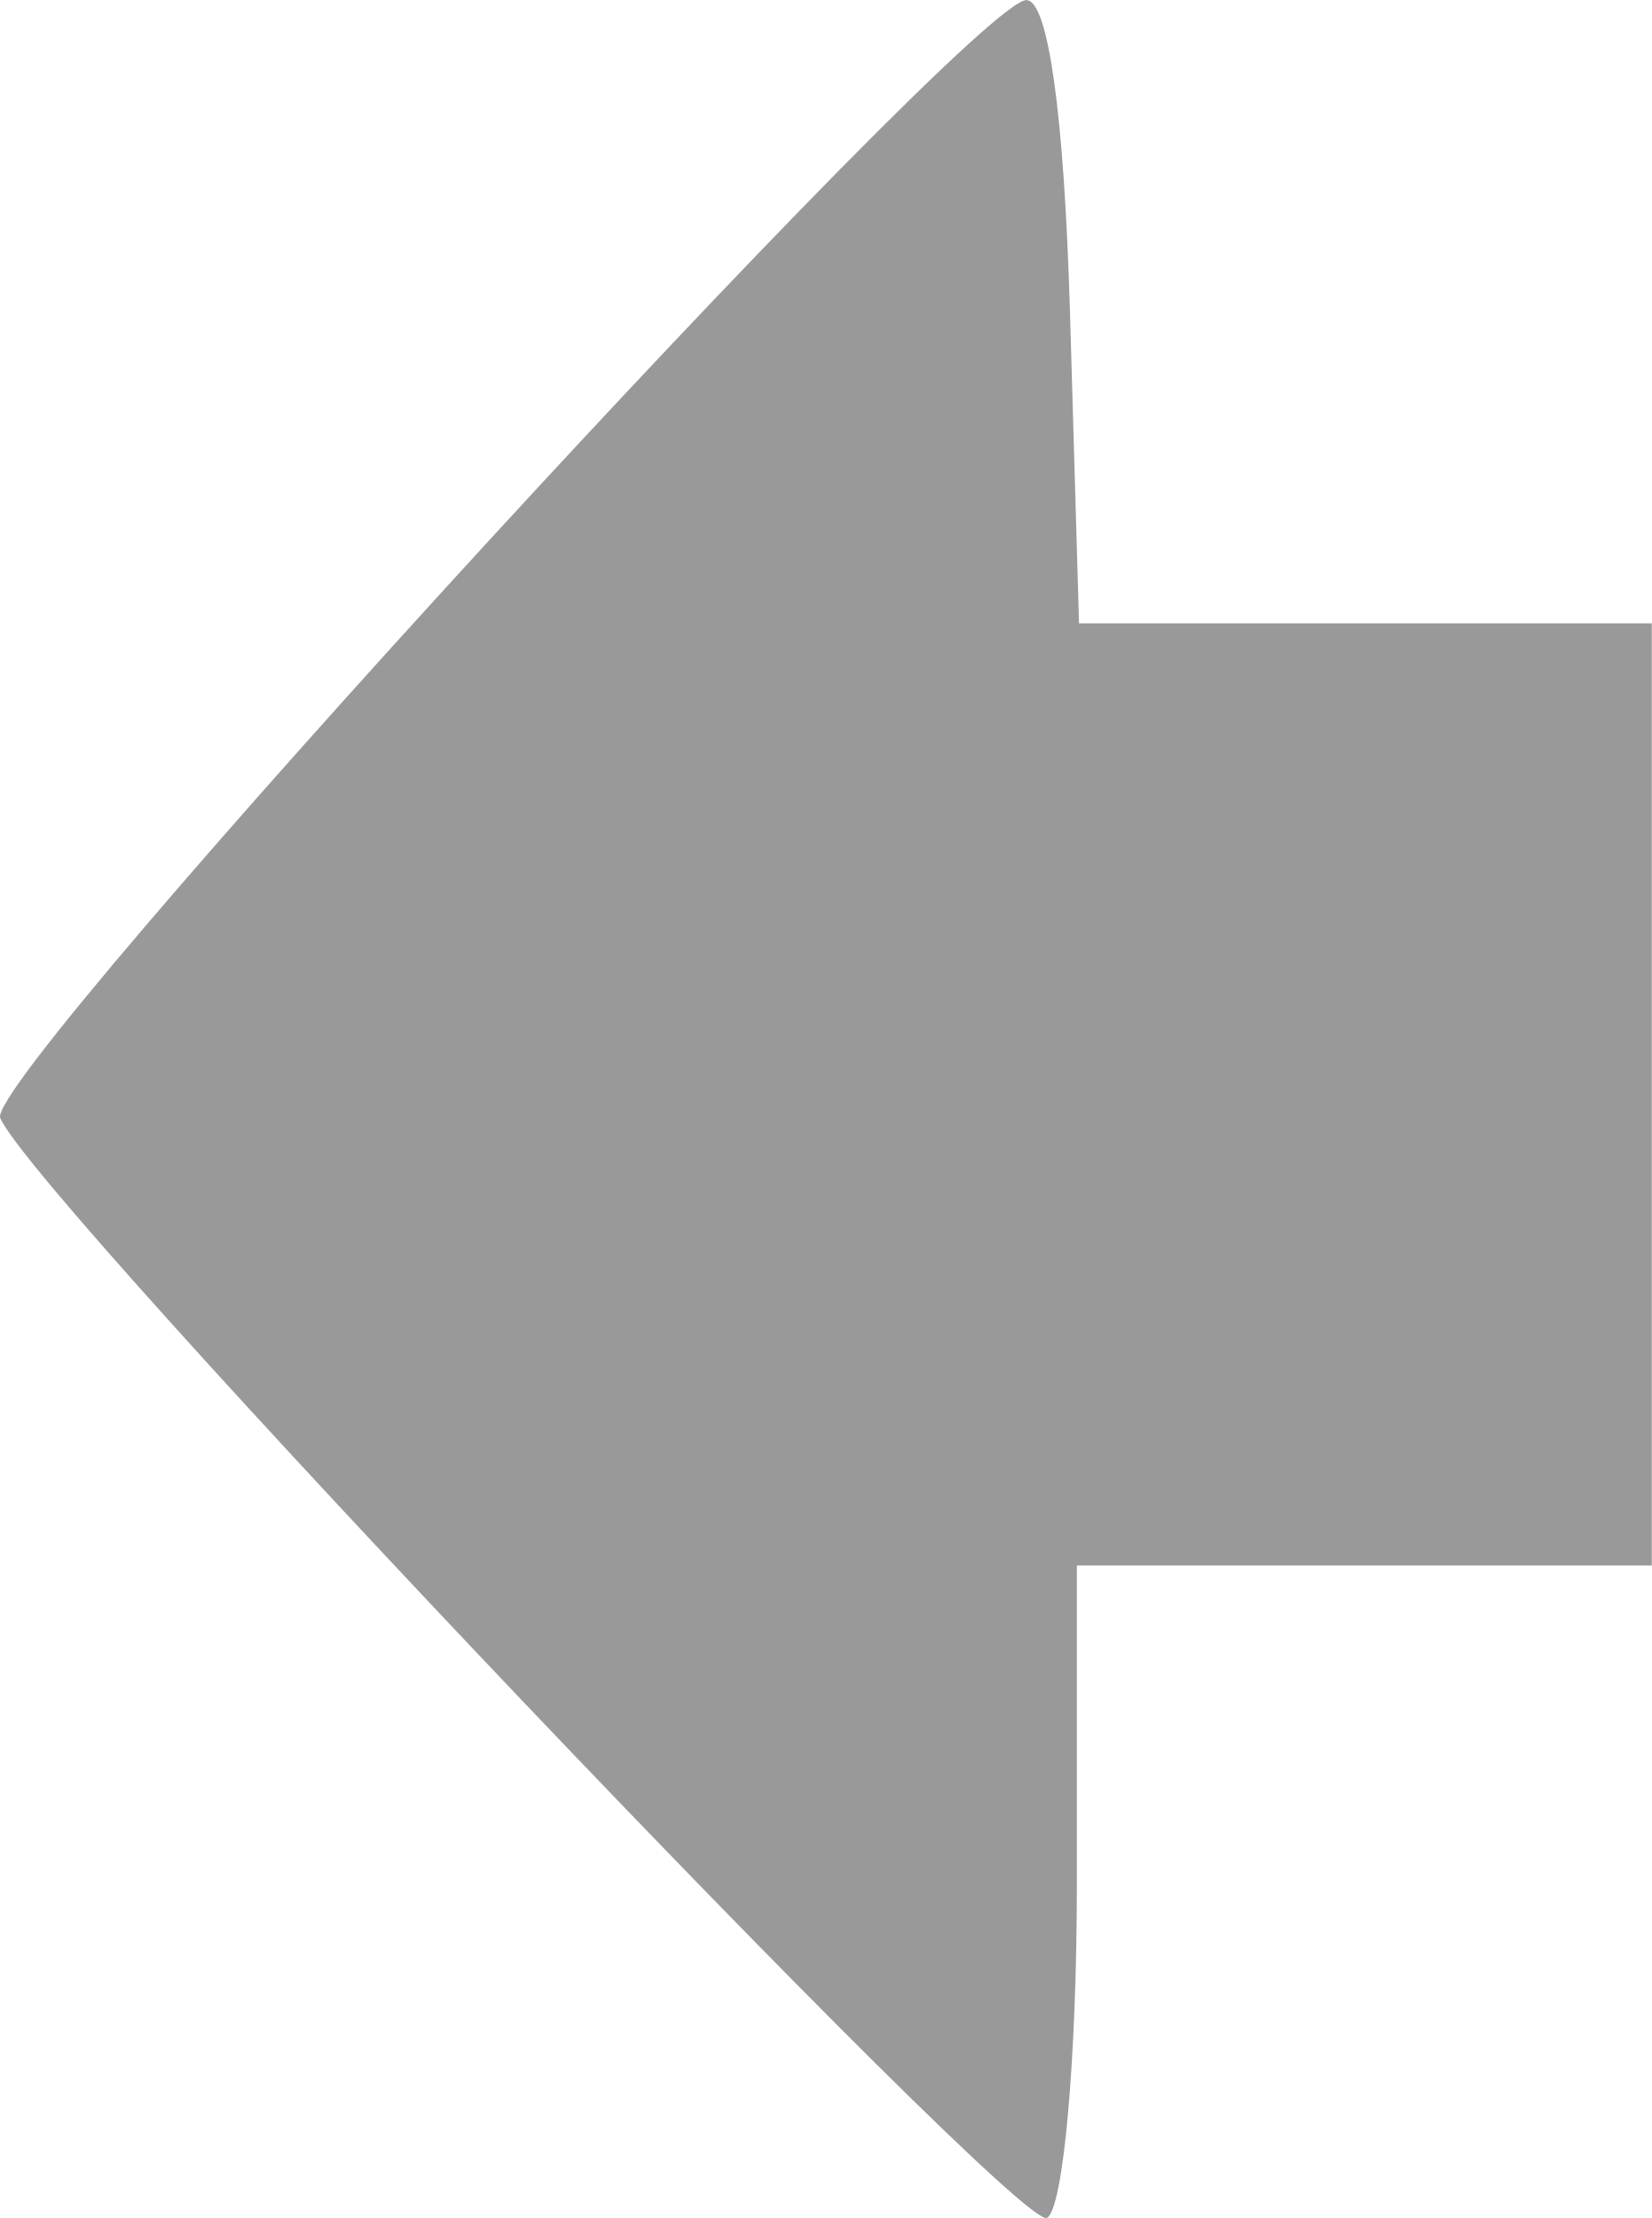
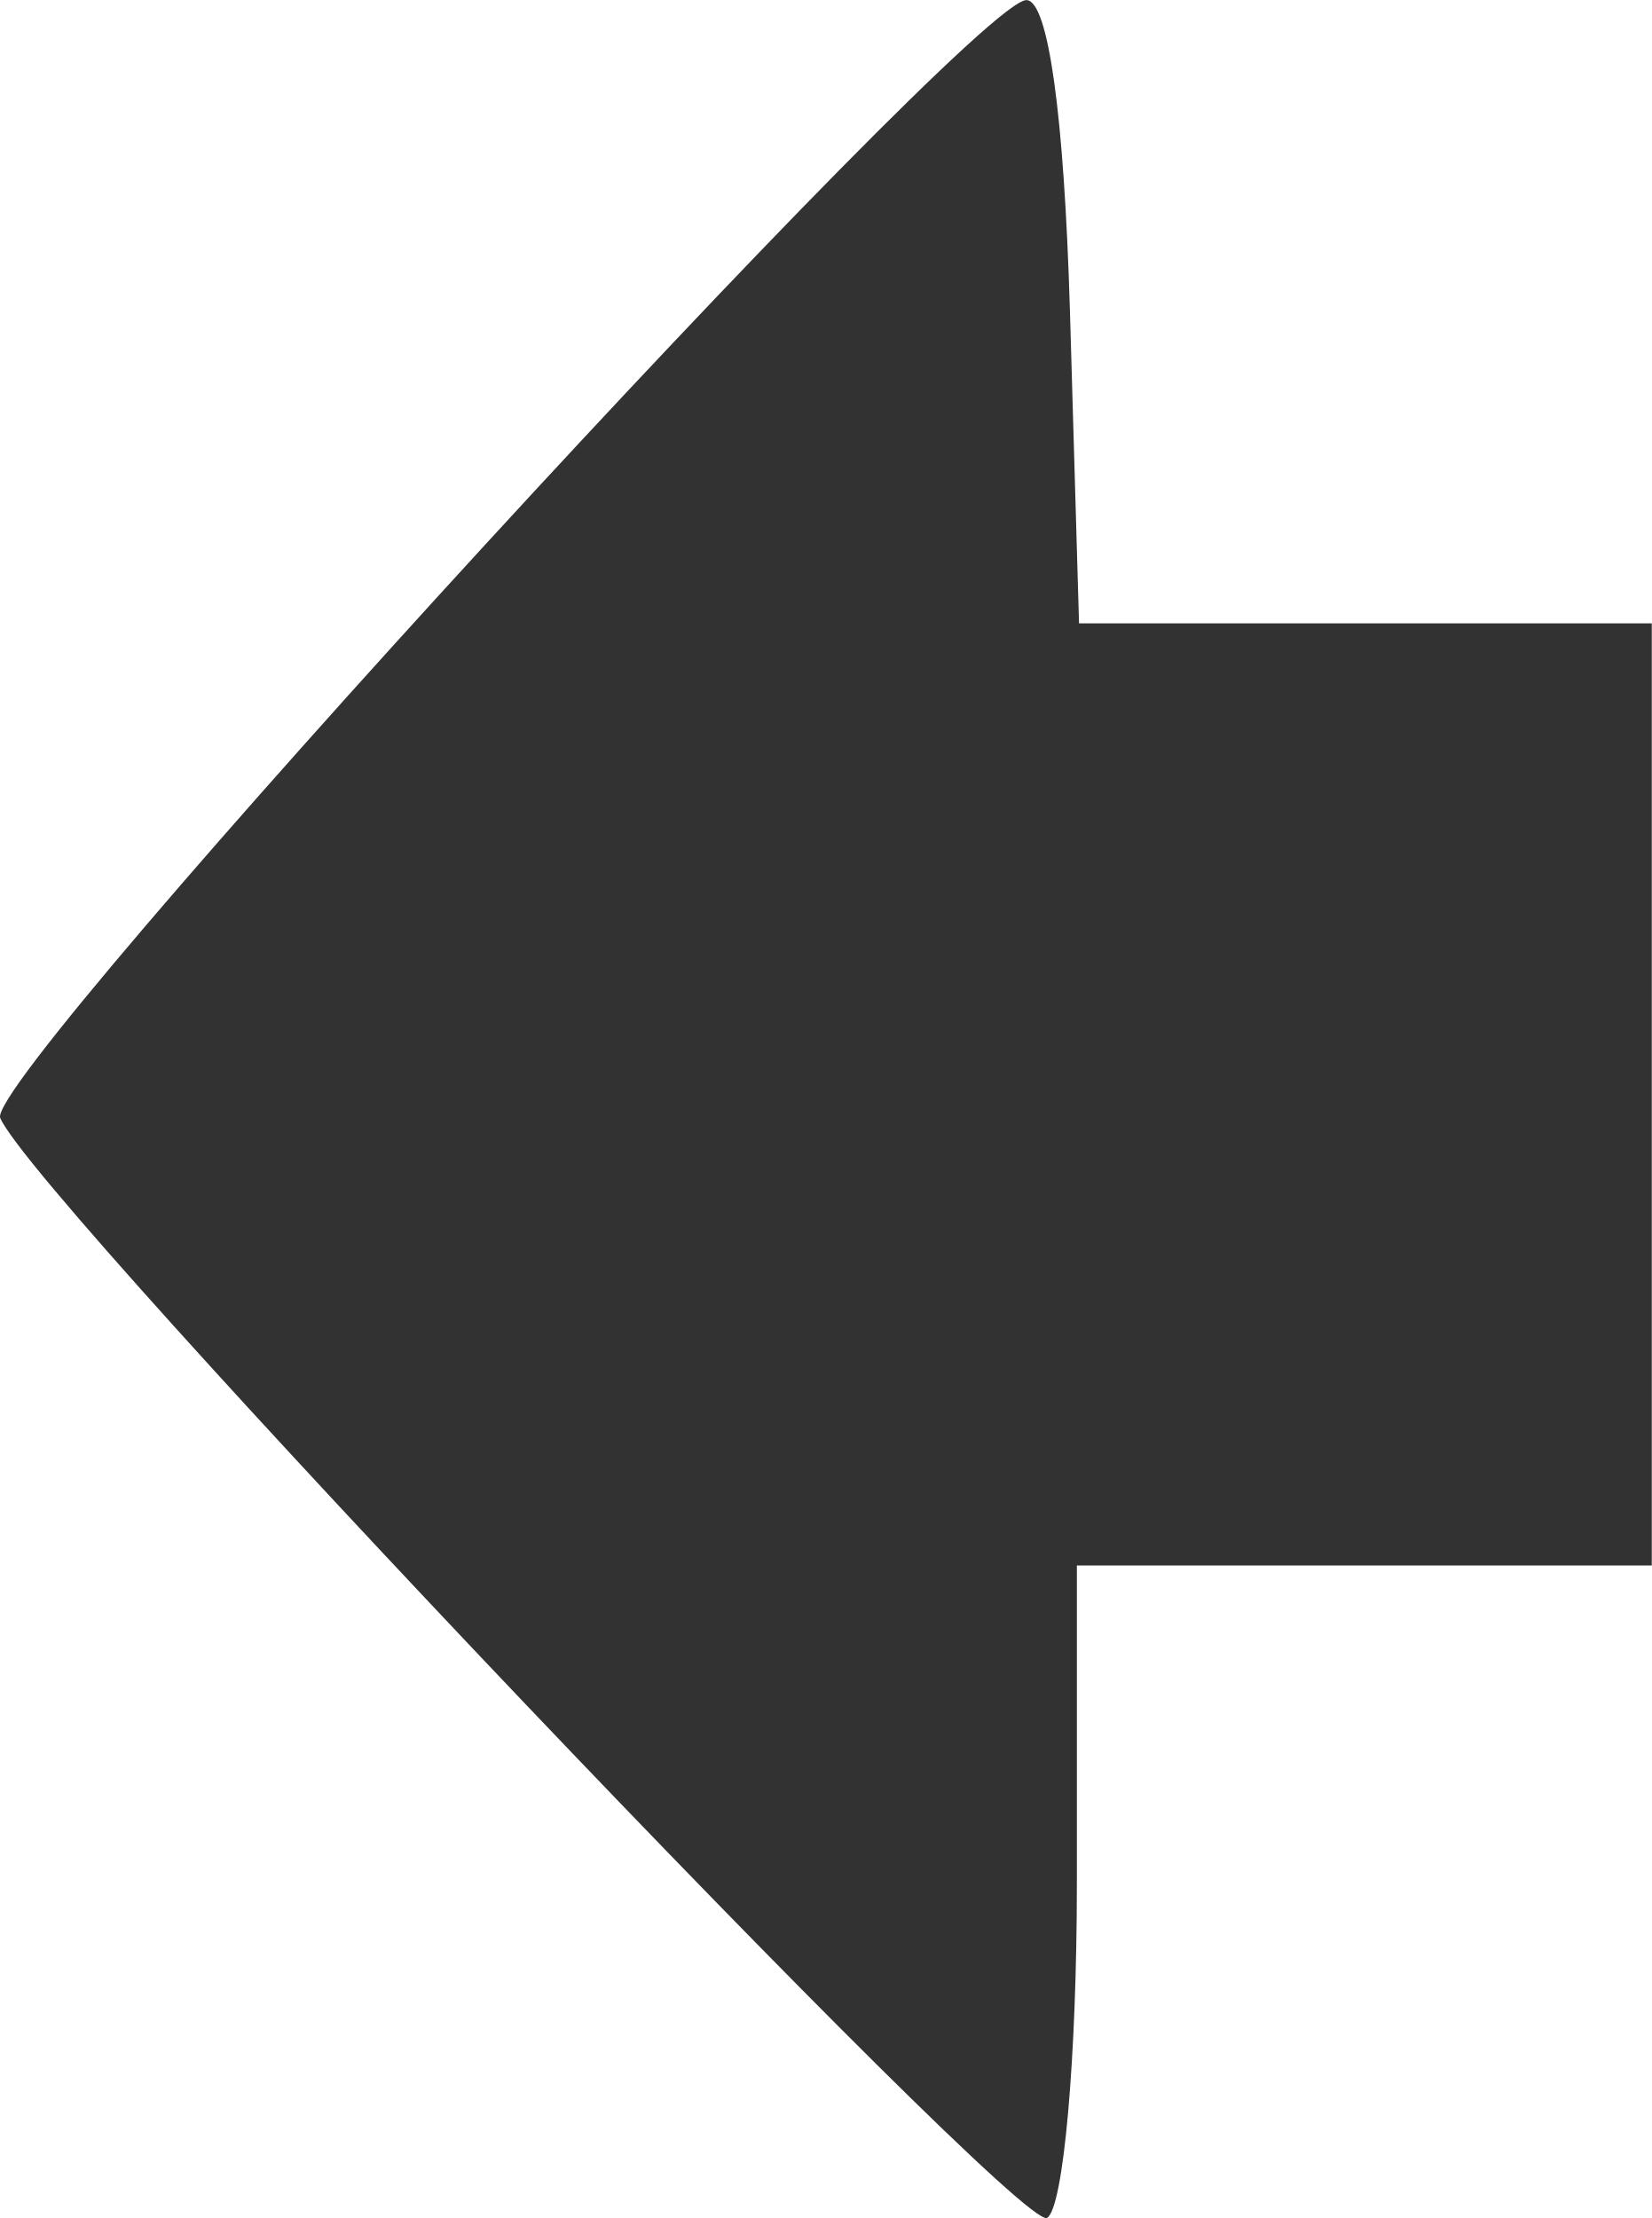
<svg xmlns="http://www.w3.org/2000/svg" width="7.654mm" height="10.278mm" viewBox="0 0 7.654 10.278" version="1.1" id="svg28877">
  <defs id="defs28874" />
  <g id="layer1" transform="translate(-91.25198,-128.4945)">
-     <path style="fill:#999999;fill-opacity:1;stroke-width:0.144" d="m 96.242,137.22 v -1.471 h 1.332 1.332 v -2.183 -2.183 h -1.327 -1.327 l -0.042,-1.444 c -0.027,-0.916 -0.101,-1.444 -0.202,-1.444 -0.255,0 -4.835,4.989 -4.755,5.18 0.157,0.377 4.722,5.173 4.851,5.097 0.076,-0.045 0.138,-0.743 0.138,-1.552 z" id="path138245-9" />
+     <path style="fill:#323232;fill-opacity:1;stroke-width:0.144" d="m 96.242,137.22 v -1.471 h 1.332 1.332 v -2.183 -2.183 h -1.327 -1.327 l -0.042,-1.444 c -0.027,-0.916 -0.101,-1.444 -0.202,-1.444 -0.255,0 -4.835,4.989 -4.755,5.18 0.157,0.377 4.722,5.173 4.851,5.097 0.076,-0.045 0.138,-0.743 0.138,-1.552 z" id="path138245-9" />
  </g>
</svg>
